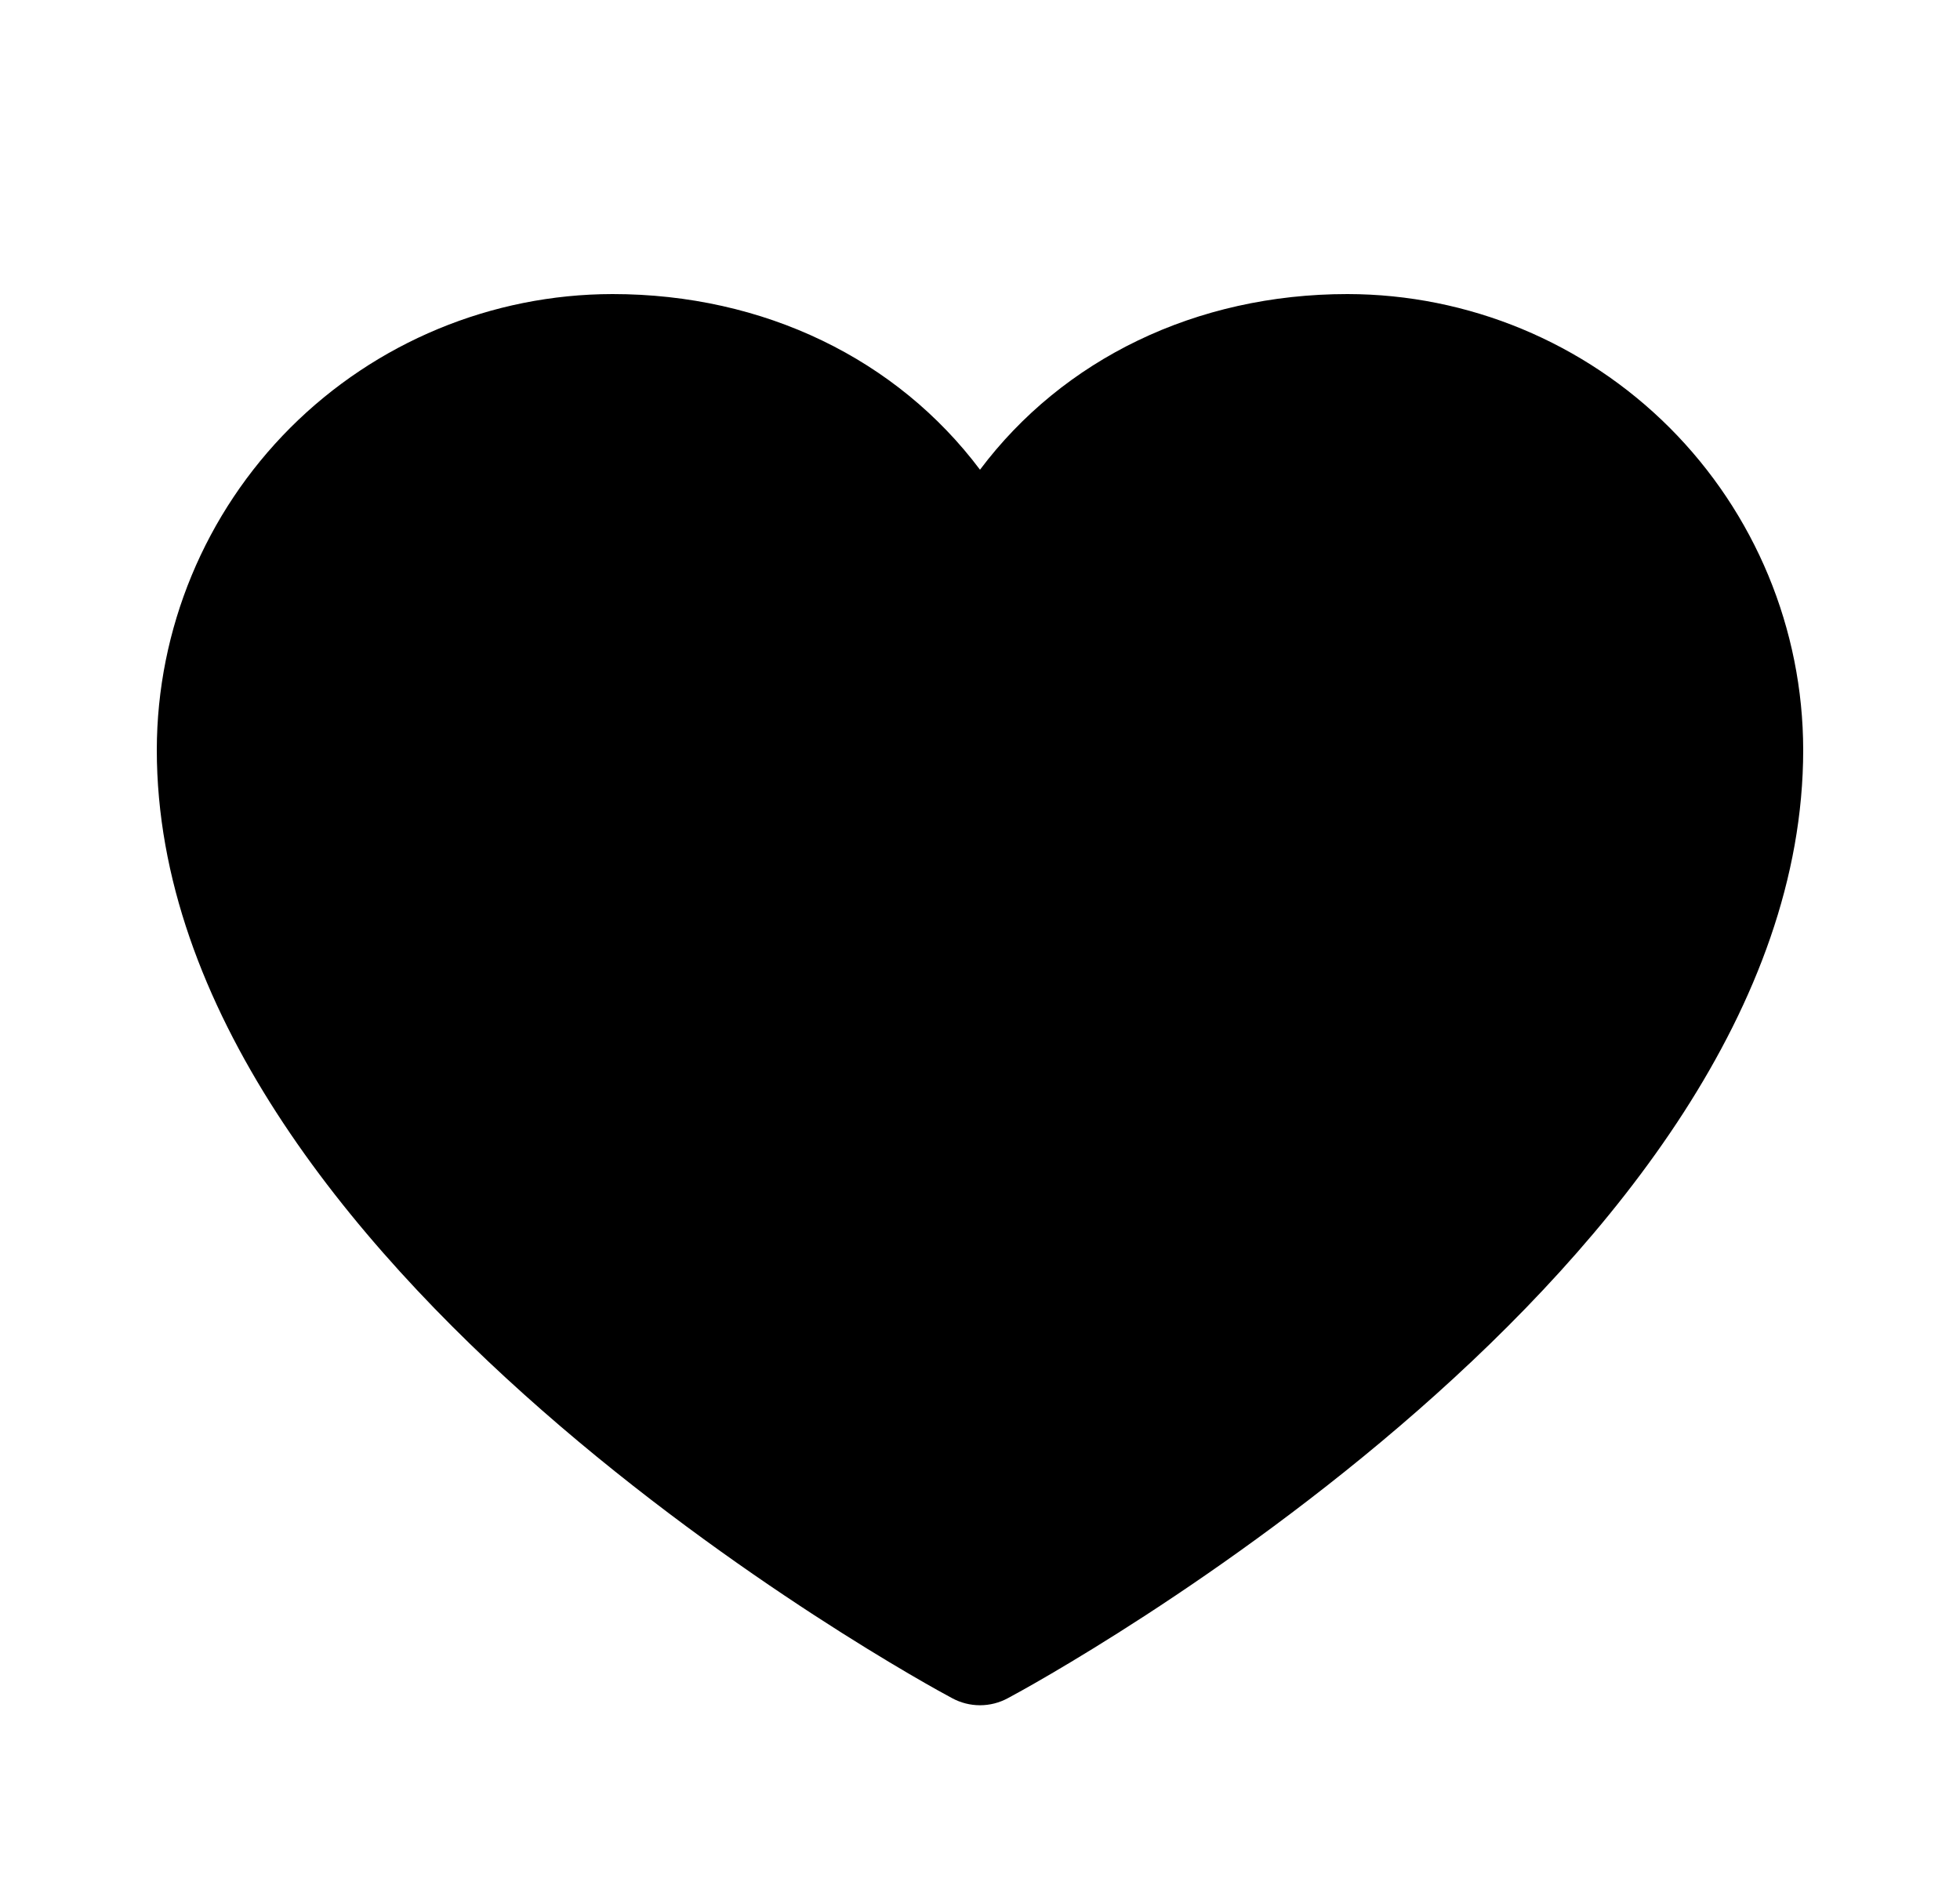
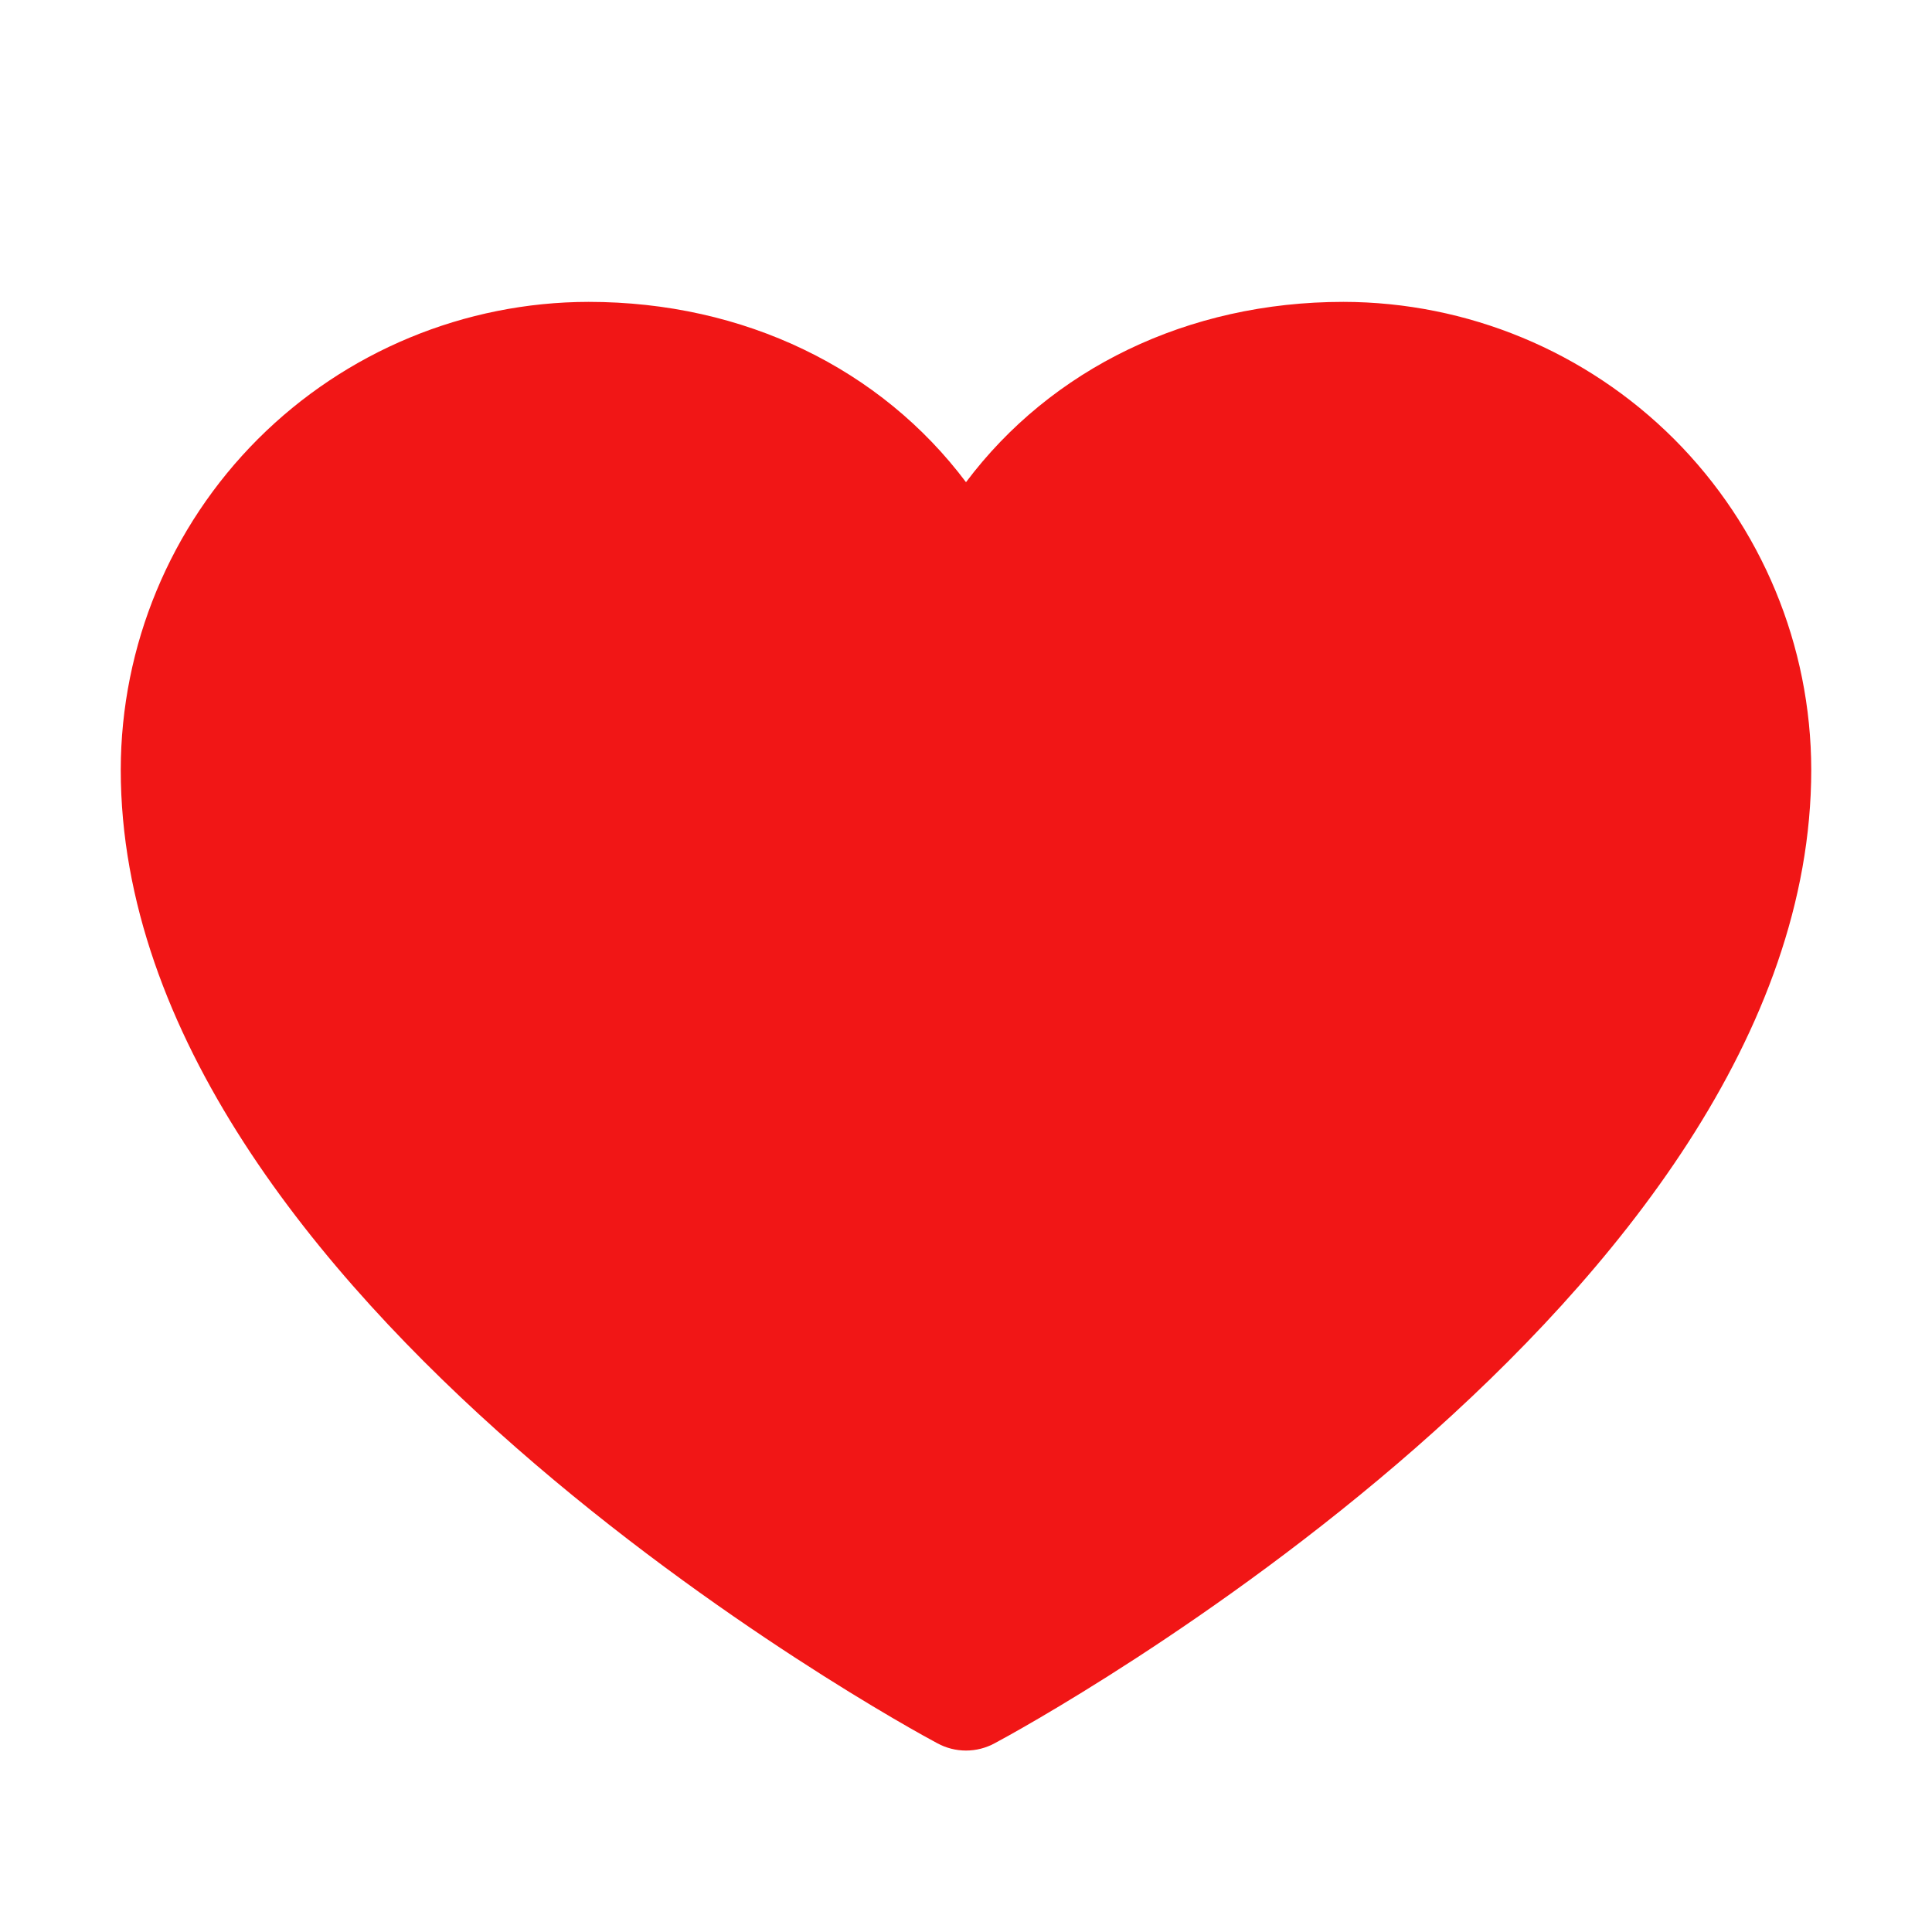
- <svg xmlns="http://www.w3.org/2000/svg" width="25" height="24" viewBox="0 0 25 24" fill="none">
-   <path d="M23 9.562C23 16.125 13.27 21.437 12.855 21.656C12.746 21.715 12.624 21.746 12.5 21.746C12.376 21.746 12.254 21.715 12.145 21.656C11.73 21.437 2 16.125 2 9.562C2.002 8.021 2.615 6.544 3.704 5.454C4.794 4.365 6.271 3.752 7.812 3.75C9.748 3.75 11.443 4.582 12.5 5.99C13.557 4.582 15.252 3.75 17.188 3.75C18.729 3.752 20.206 4.365 21.296 5.454C22.385 6.544 22.998 8.021 23 9.562Z" fill="black" />
+ <svg xmlns="http://www.w3.org/2000/svg" width="24" height="24" viewBox="0 0 24 24" fill="none">
+   <path d="M22.5 9.562C22.5 16.125 12.77 21.437 12.355 21.656C12.246 21.715 12.124 21.746 12 21.746C11.876 21.746 11.754 21.715 11.645 21.656C11.23 21.437 1.5 16.125 1.5 9.562C1.502 8.021 2.115 6.544 3.204 5.454C4.294 4.365 5.771 3.752 7.312 3.75C9.248 3.75 10.943 4.582 12 5.99C13.057 4.582 14.752 3.75 16.688 3.75C18.229 3.752 19.706 4.365 20.796 5.454C21.885 6.544 22.498 8.021 22.5 9.562Z" fill="#F11616" />
</svg>
